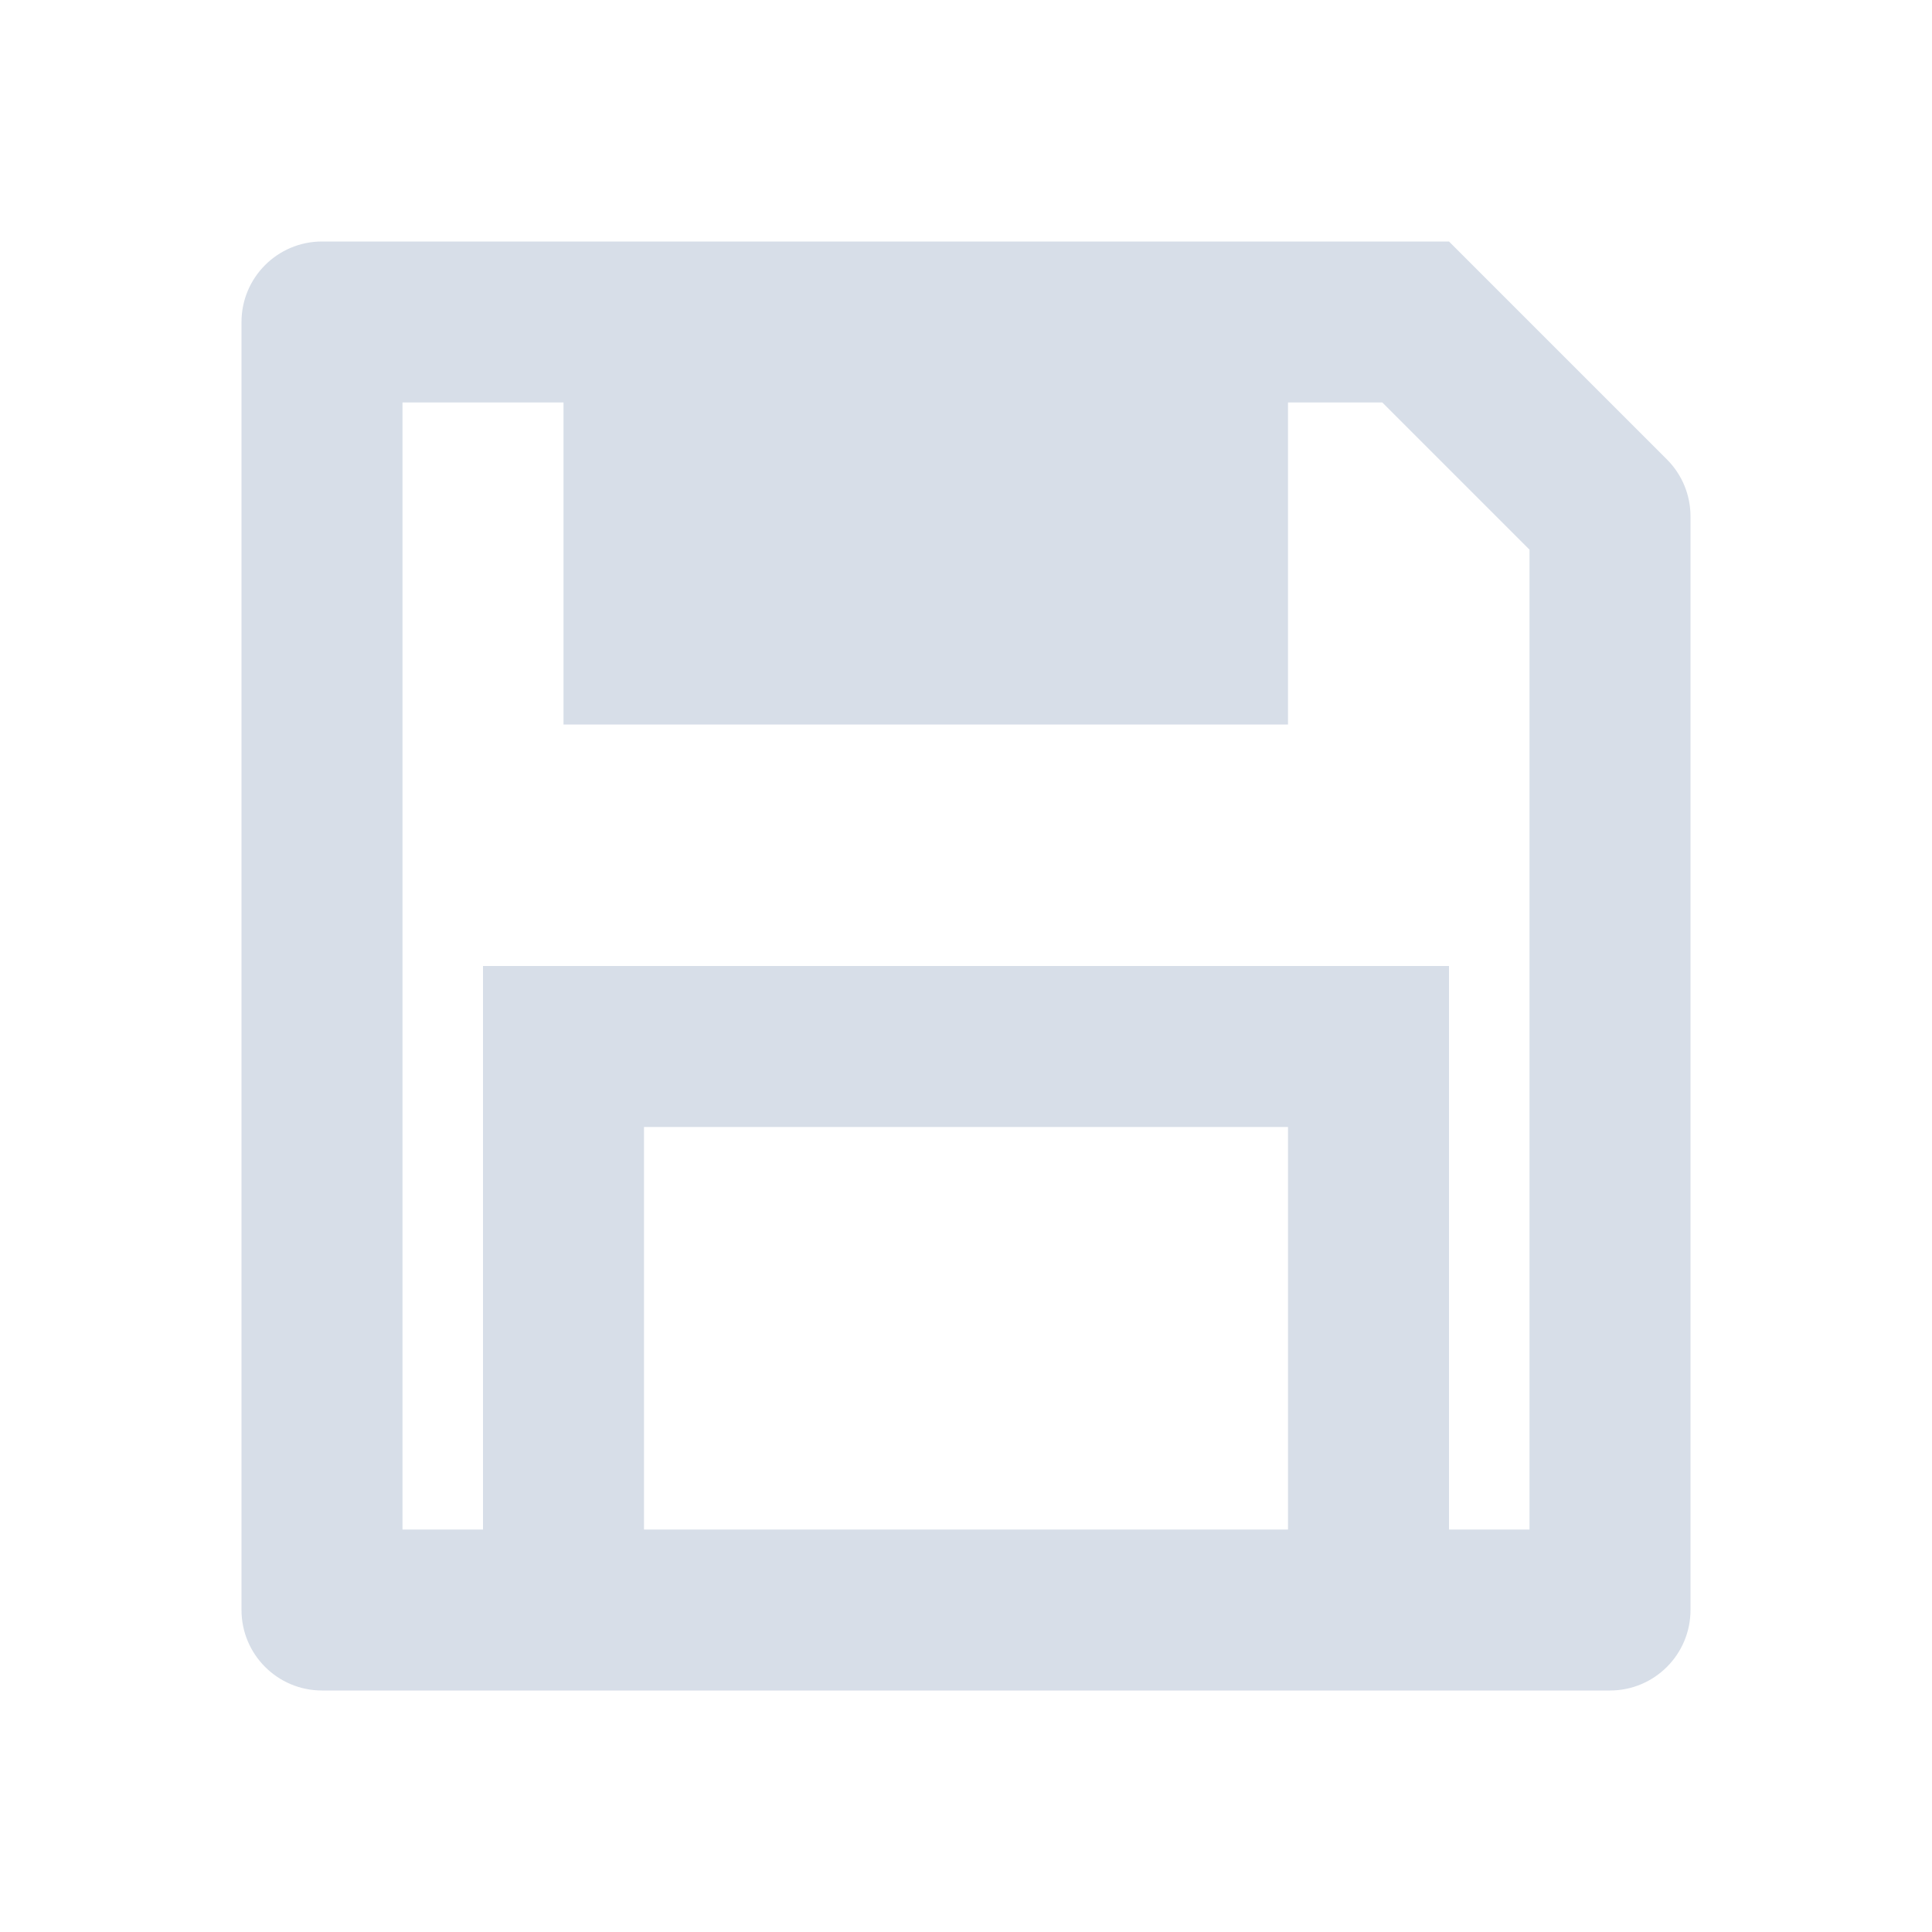
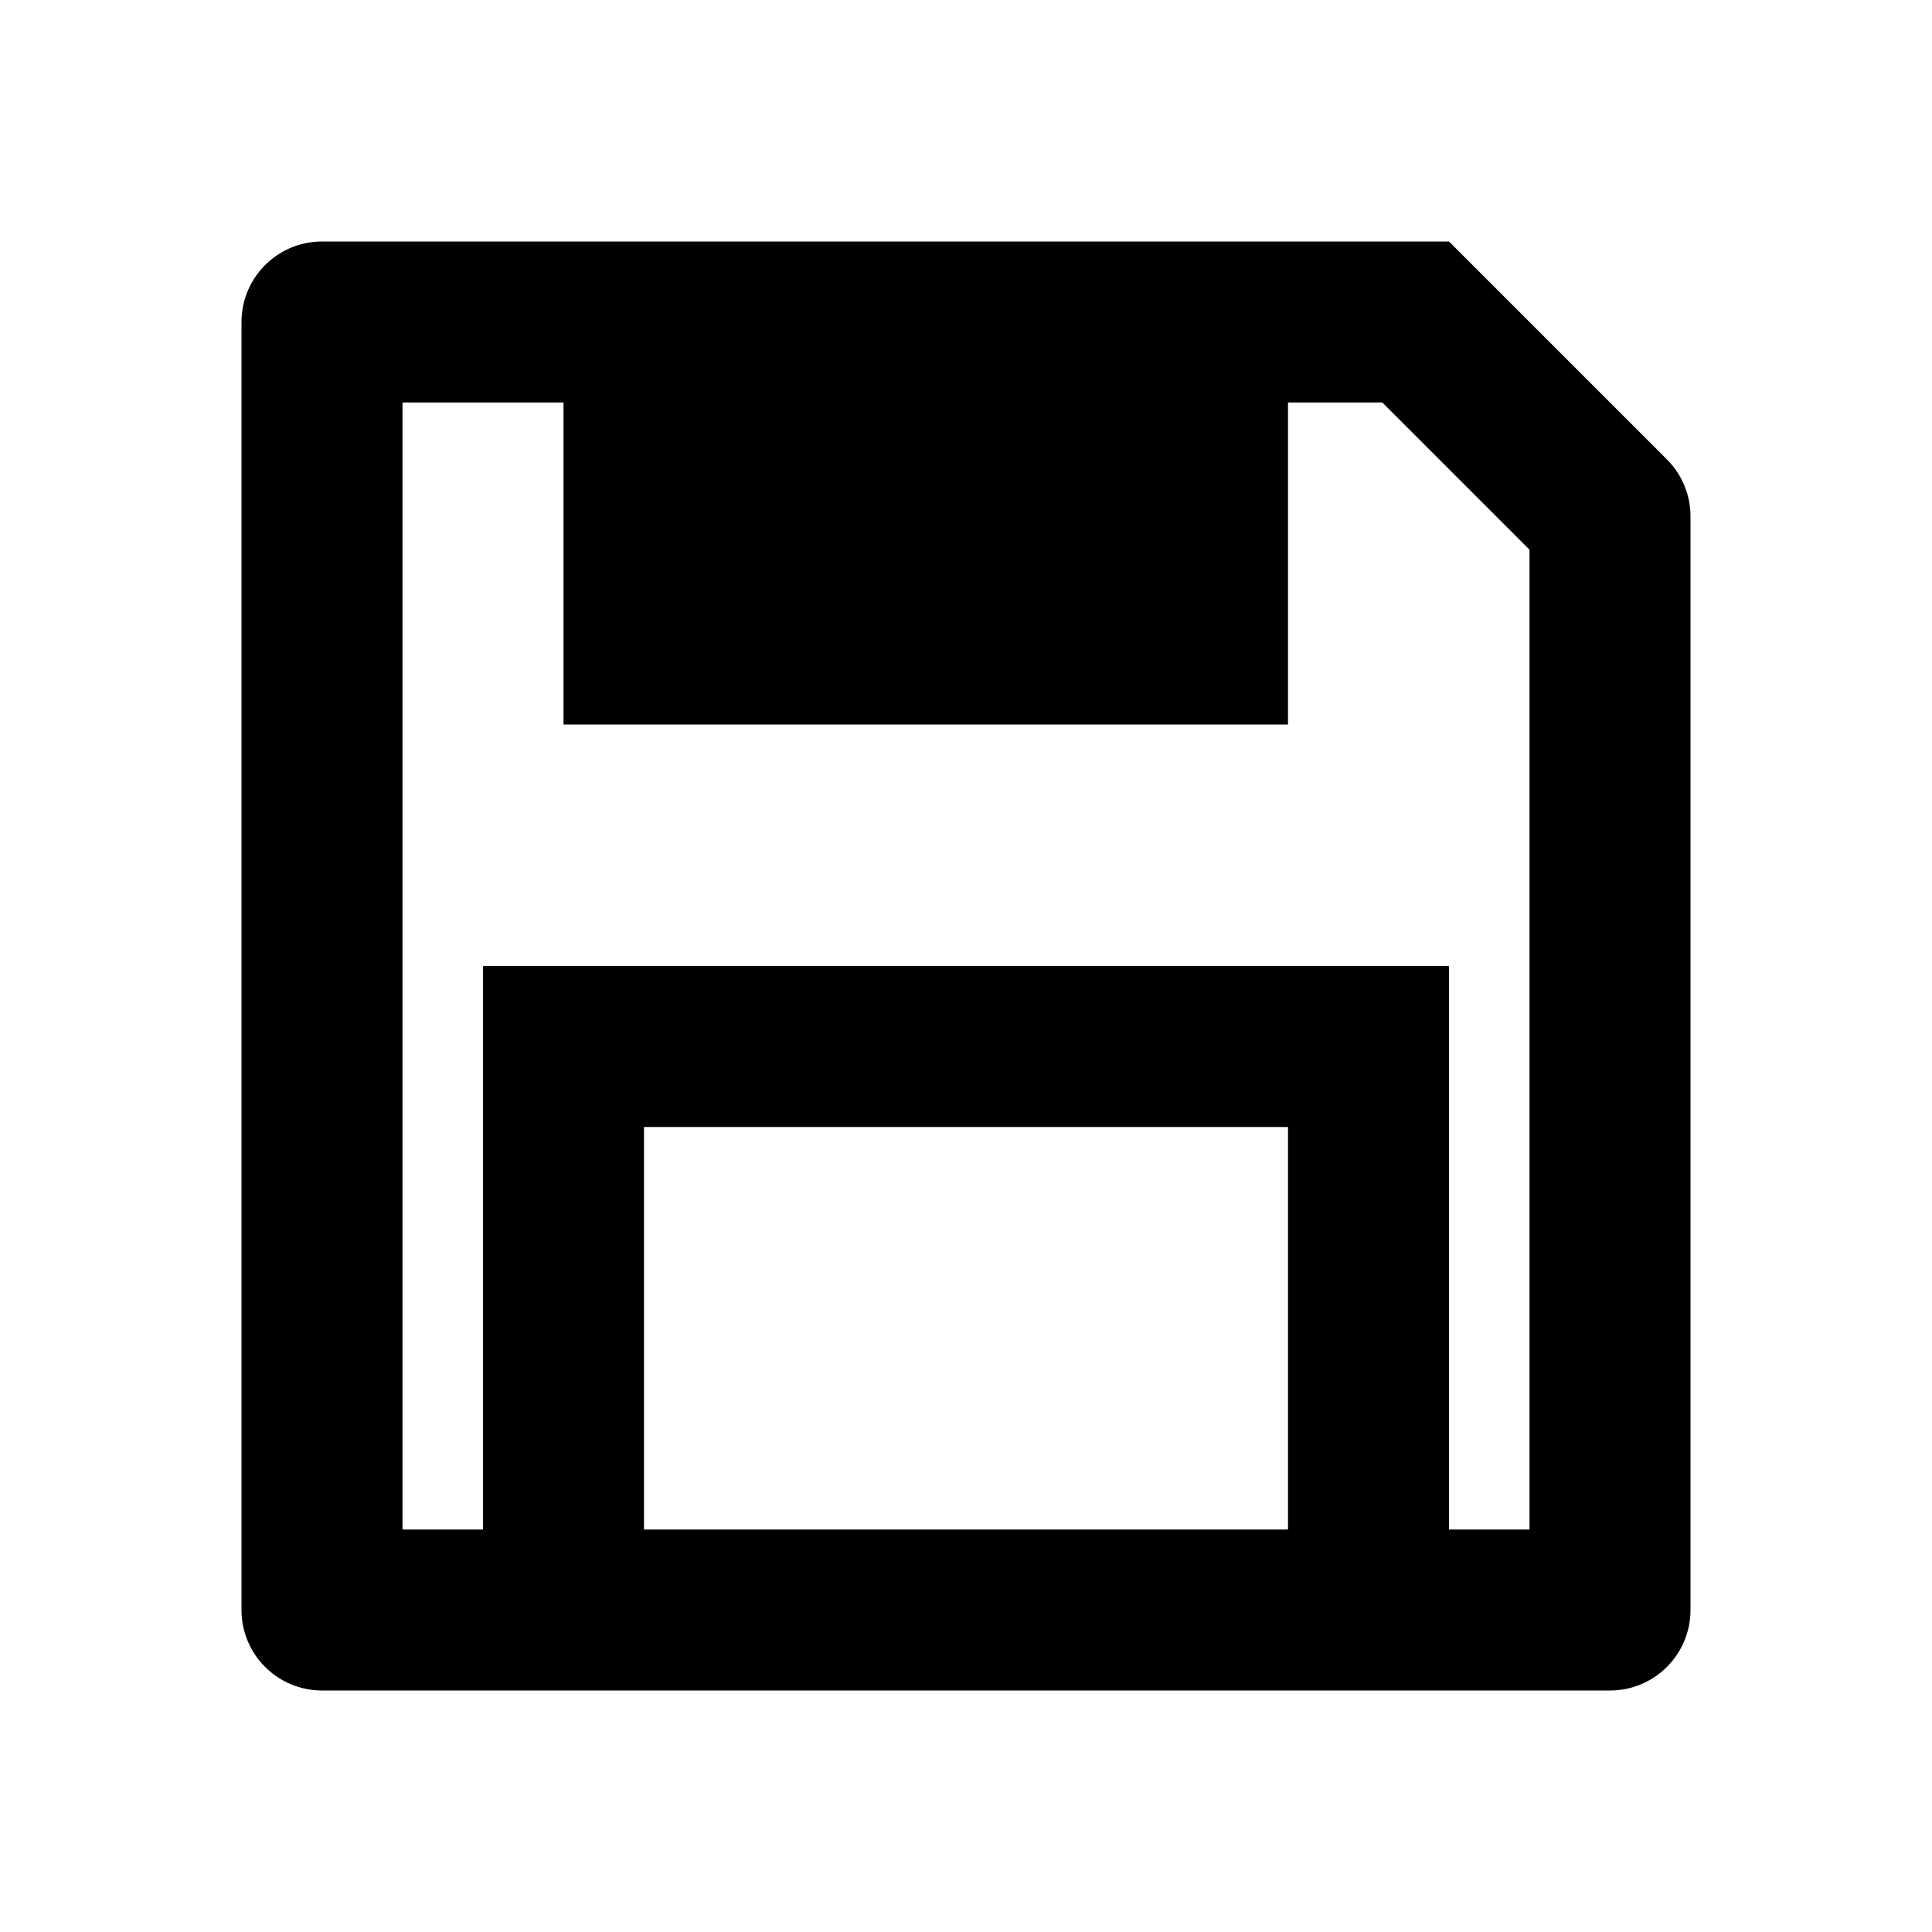
- <svg xmlns="http://www.w3.org/2000/svg" viewBox="0 0 24 24" fill="#D7DEE8">
+ <svg xmlns="http://www.w3.org/2000/svg" viewBox="0 0 24 24" fill="currentColor">
  <path d="M18 19H19V6.828L17.172 5H16V9H7V5H5V19H6V12H18V19ZM4 3H18L20.707 5.707C20.895 5.895 21 6.149 21 6.414V20C21 20.552 20.552 21 20 21H4C3.448 21 3 20.552 3 20V4C3 3.448 3.448 3 4 3ZM8 14V19H16V14H8Z" />
</svg>
